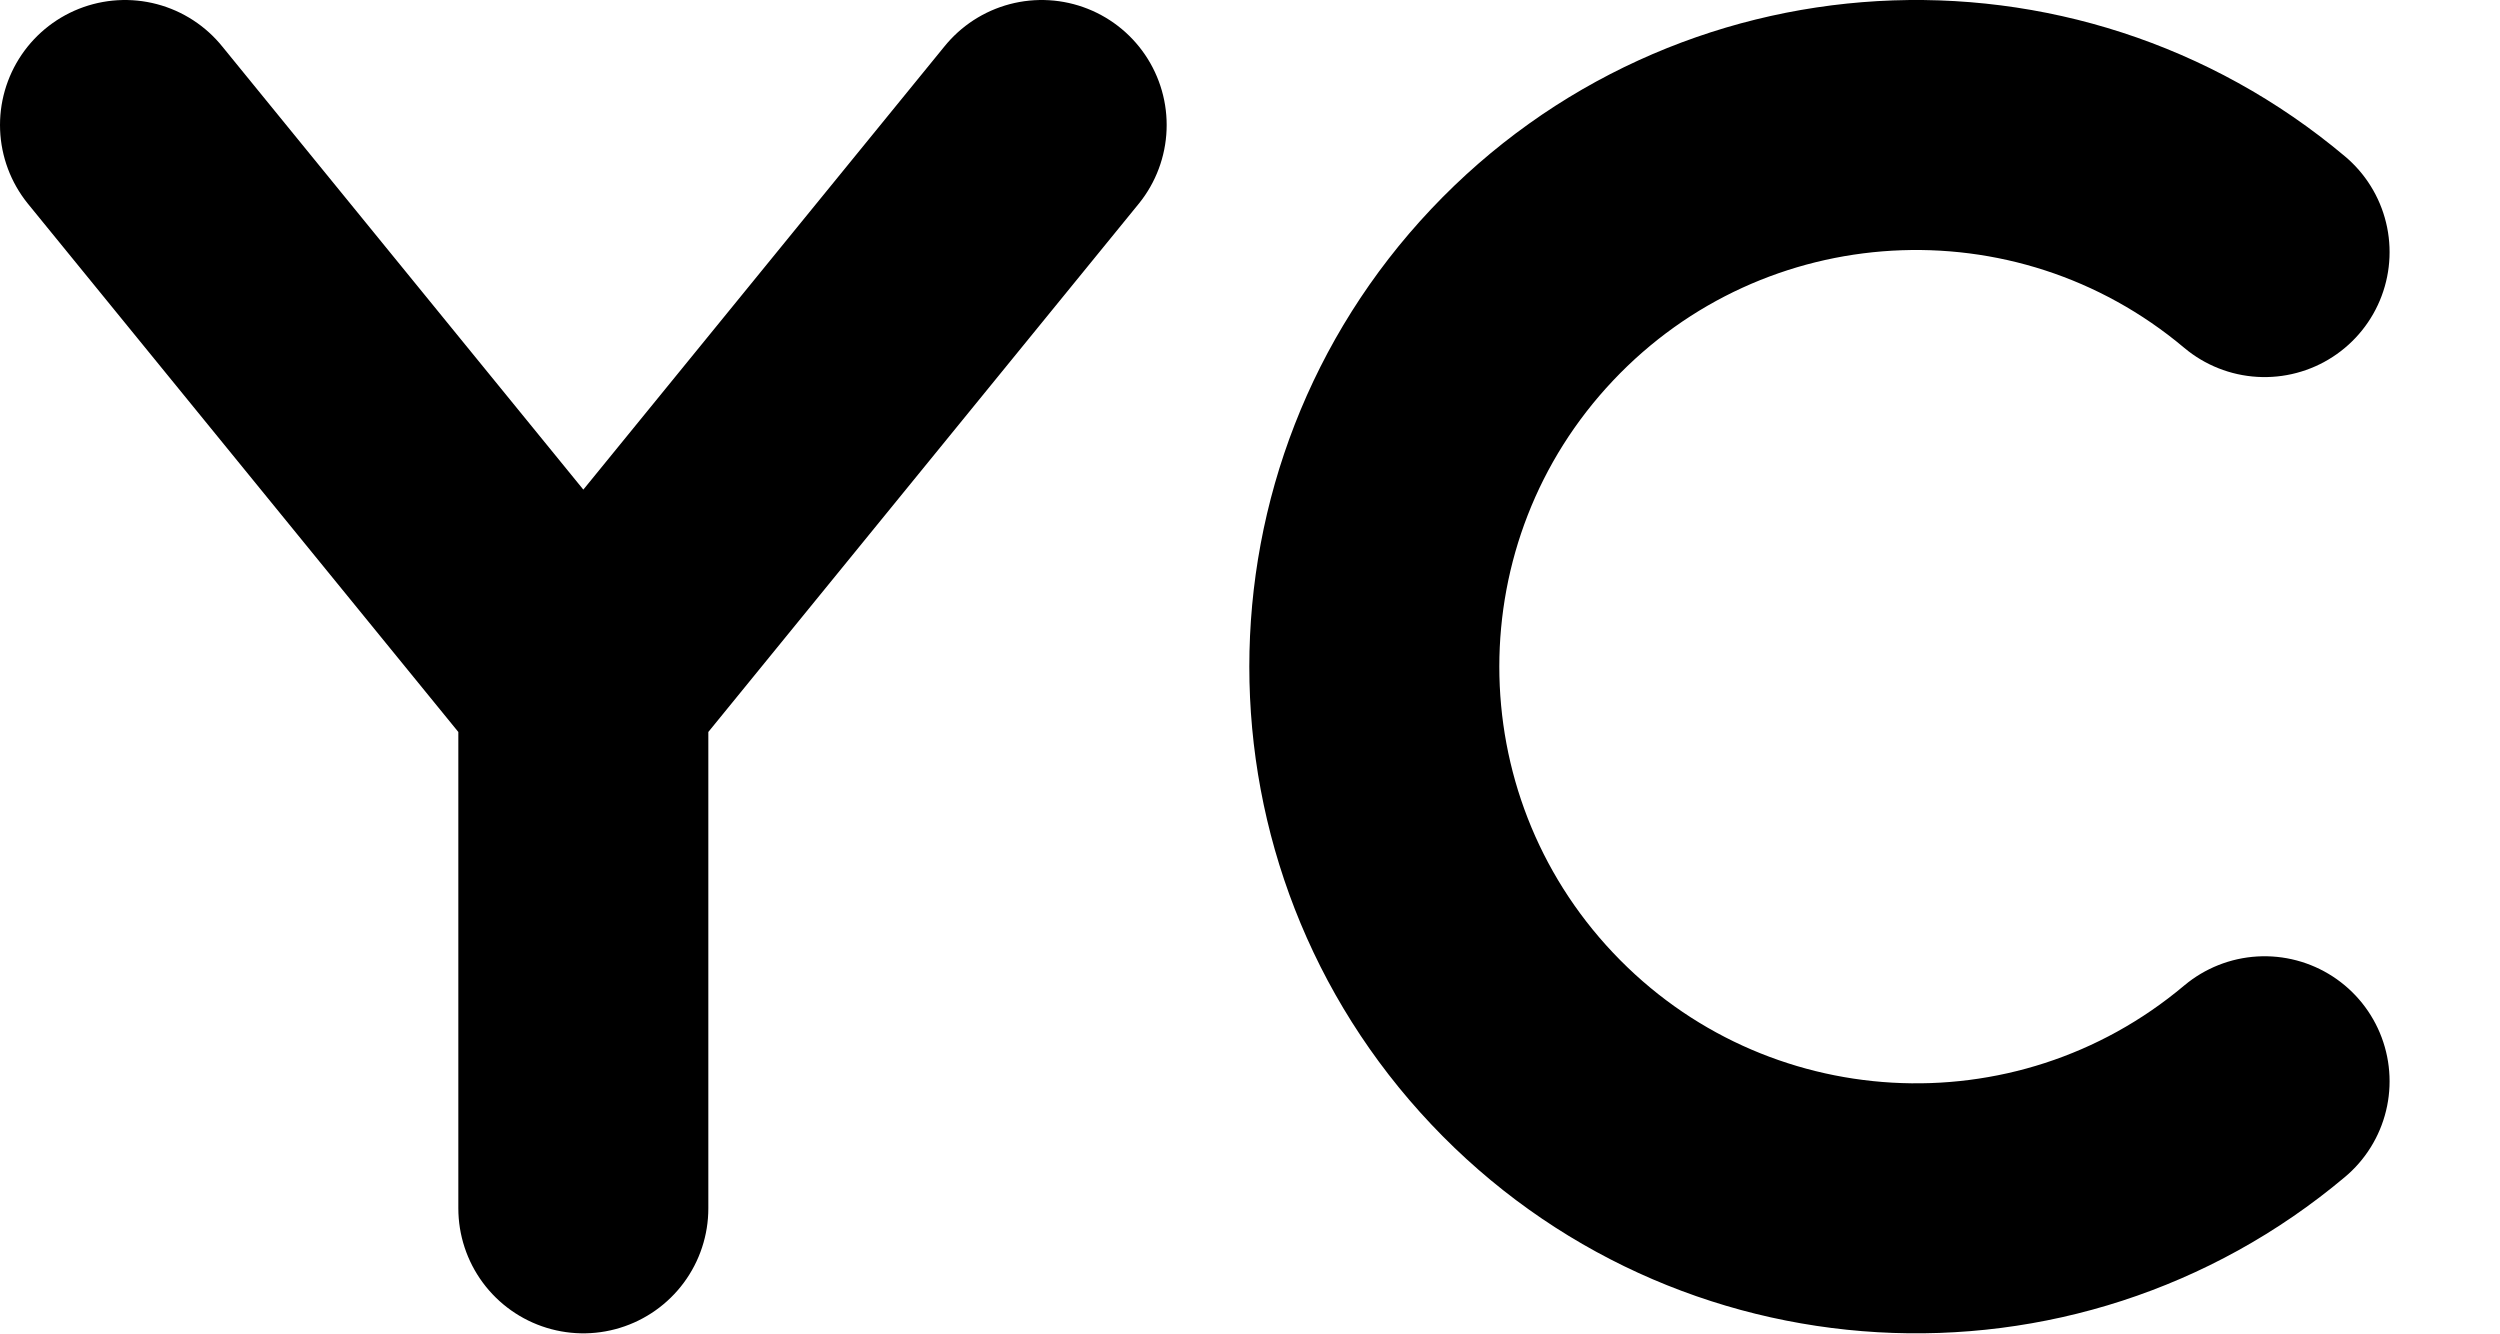
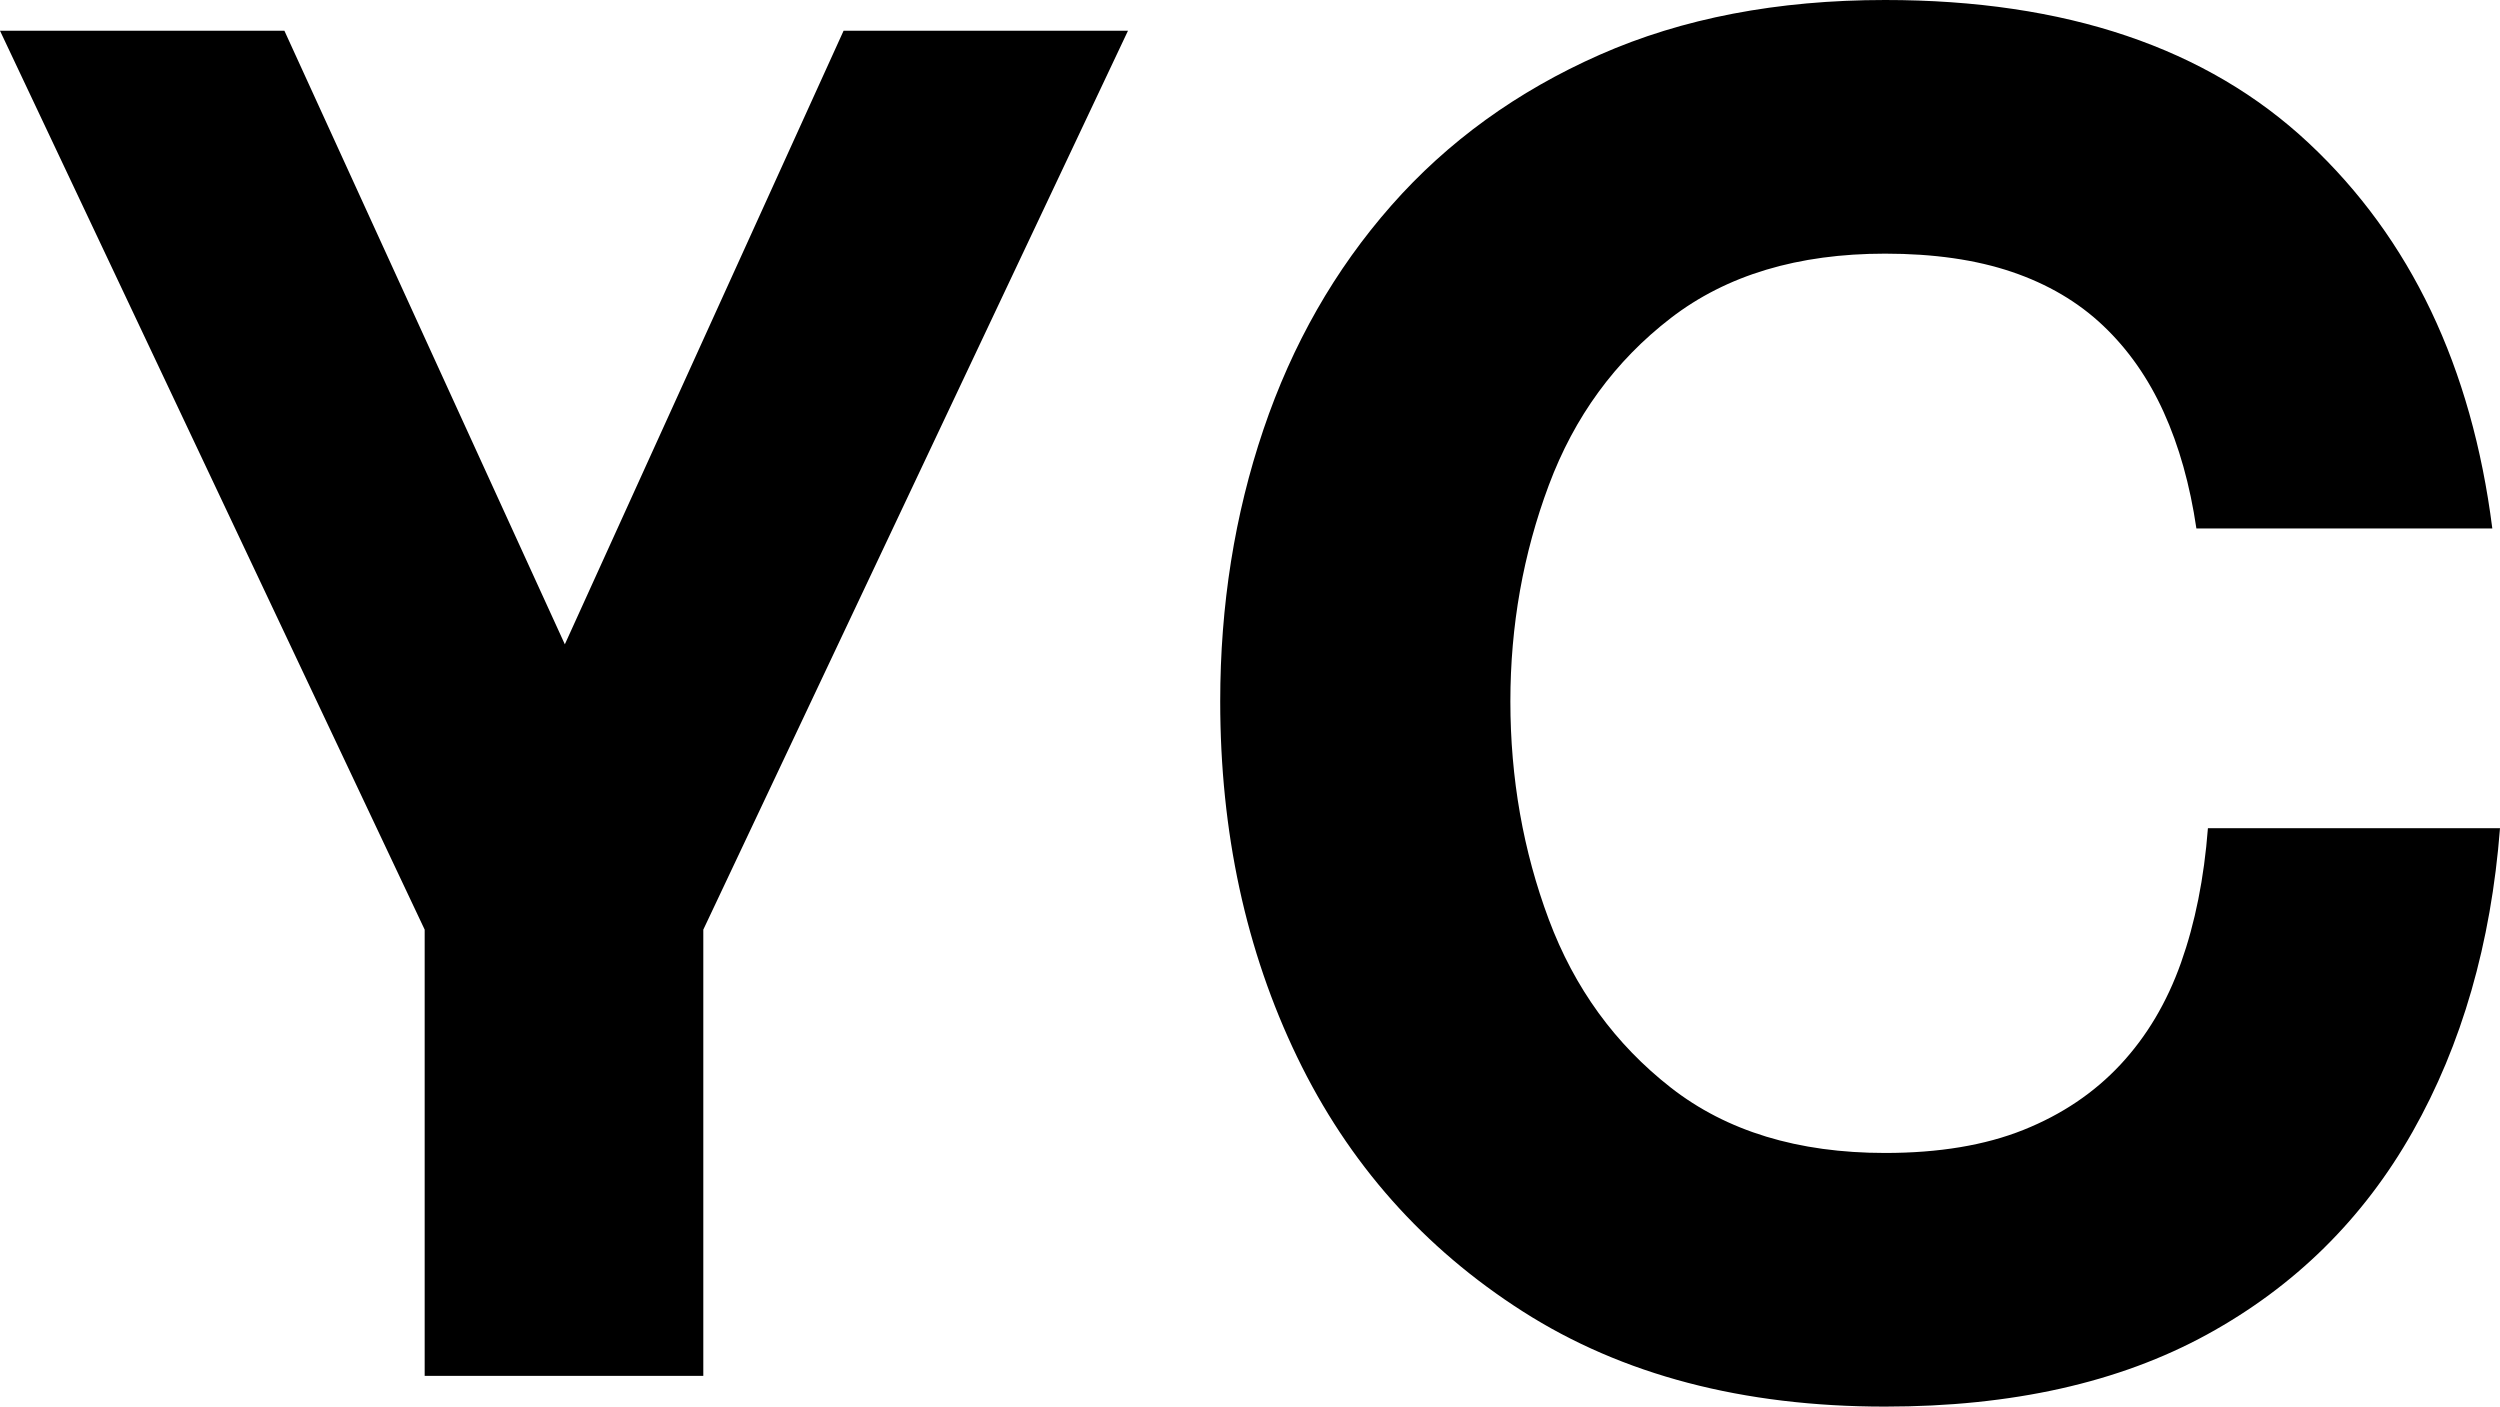
- <svg xmlns="http://www.w3.org/2000/svg" viewBox="0 0 120 64">
-   <path d="M6 6 28 33M50 6 28 33V58M108.7 12.1A26 26 0 1 0 108.7 51.9" fill="none" stroke="#000" stroke-width="12" stroke-linecap="round" stroke-linejoin="round" />
+ <svg xmlns="http://www.w3.org/2000/svg" viewBox="20 -716 1301 732">
+   <g transform="scale(1 -1)">
+     <path d="M260 192 20 700H168L333 339H295L459 700H607L367 192ZM241 349H386V0H241Z" />
+     <path transform="translate(627 0)" d="M694 285Q687 195 648.5 127.0Q610 59 541.5 21.5Q473 -16 374 -16Q263 -16 185.5 33.5Q108 83 68.0 166.0Q28 249 28 351Q28 426 50.5 492.5Q73 559 117.0 609.0Q161 659 225.5 687.5Q290 716 374 716Q515 716 594.5 641.5Q674 567 690 441H536Q531 475 519.0 501.5Q507 528 487.5 546.5Q468 565 440.0 574.5Q412 584 374 584Q306 584 262.5 550.5Q219 517 199.0 463.5Q179 410 179 351Q179 291 199.0 237.5Q219 184 262.5 150.0Q306 116 374 116Q416 116 446.0 128.0Q476 140 496.5 162.0Q517 184 528.0 215.0Q539 246 542 285Z" />
+   </g>
</svg>
